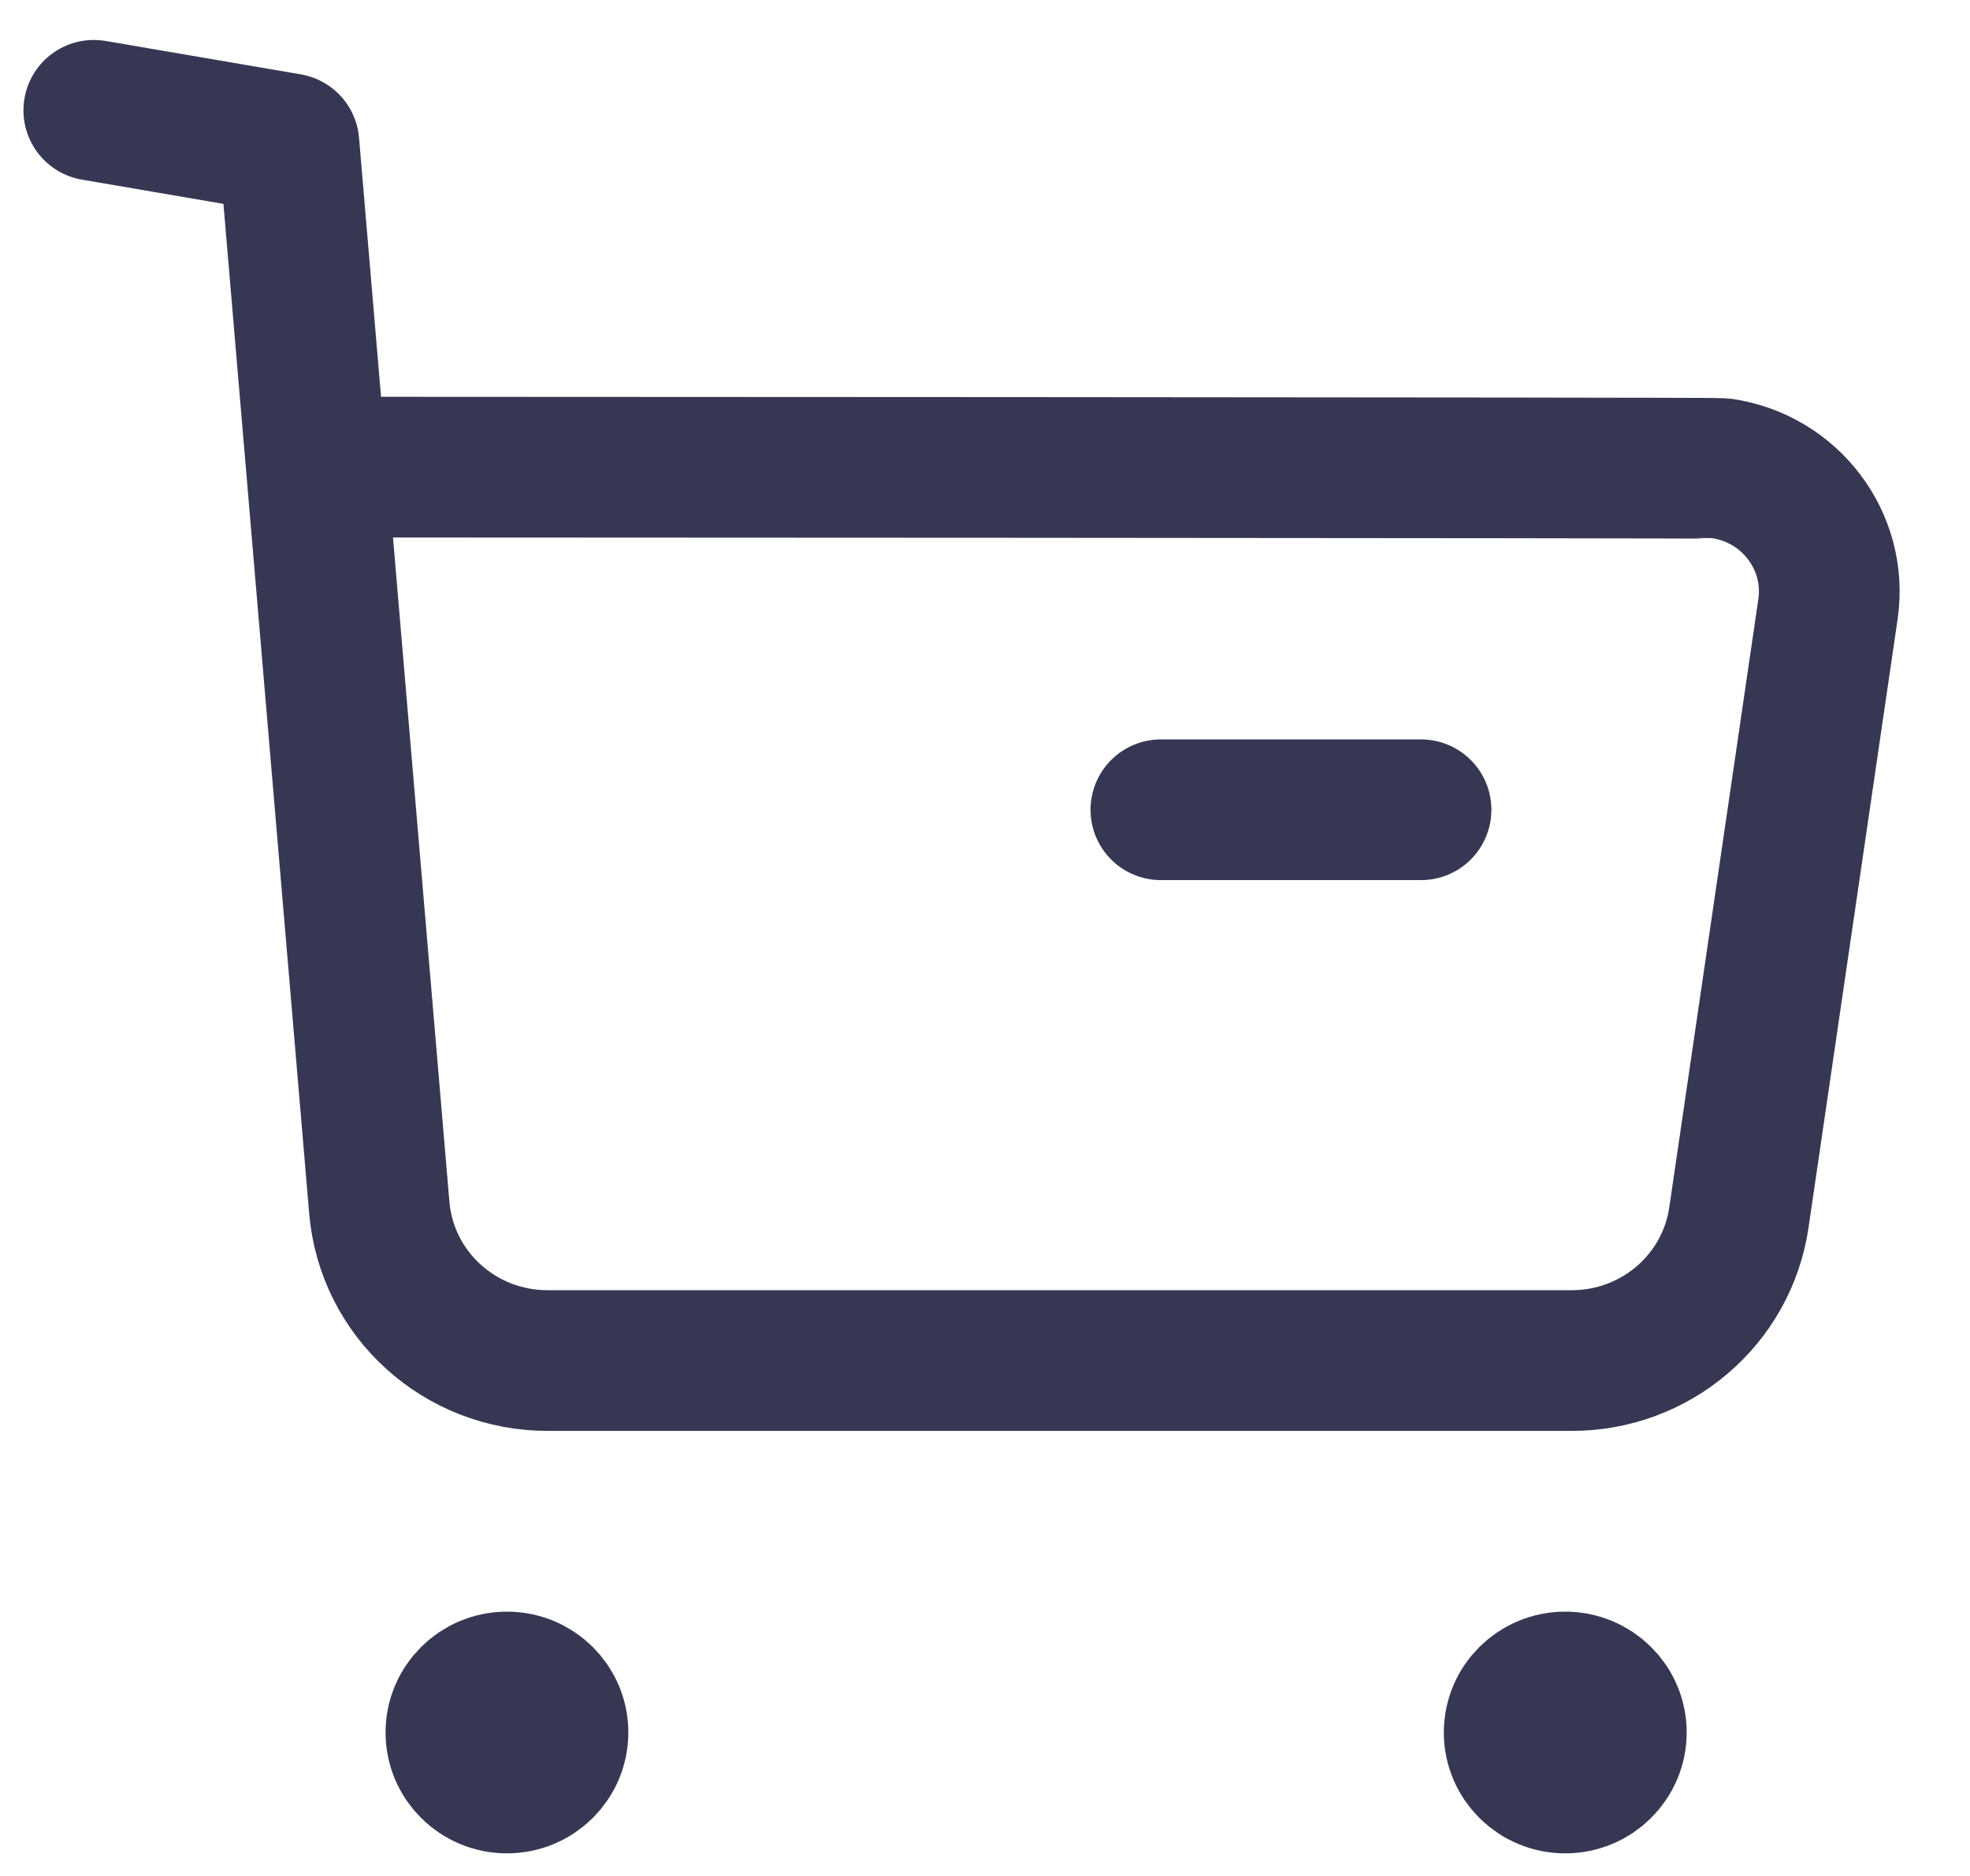
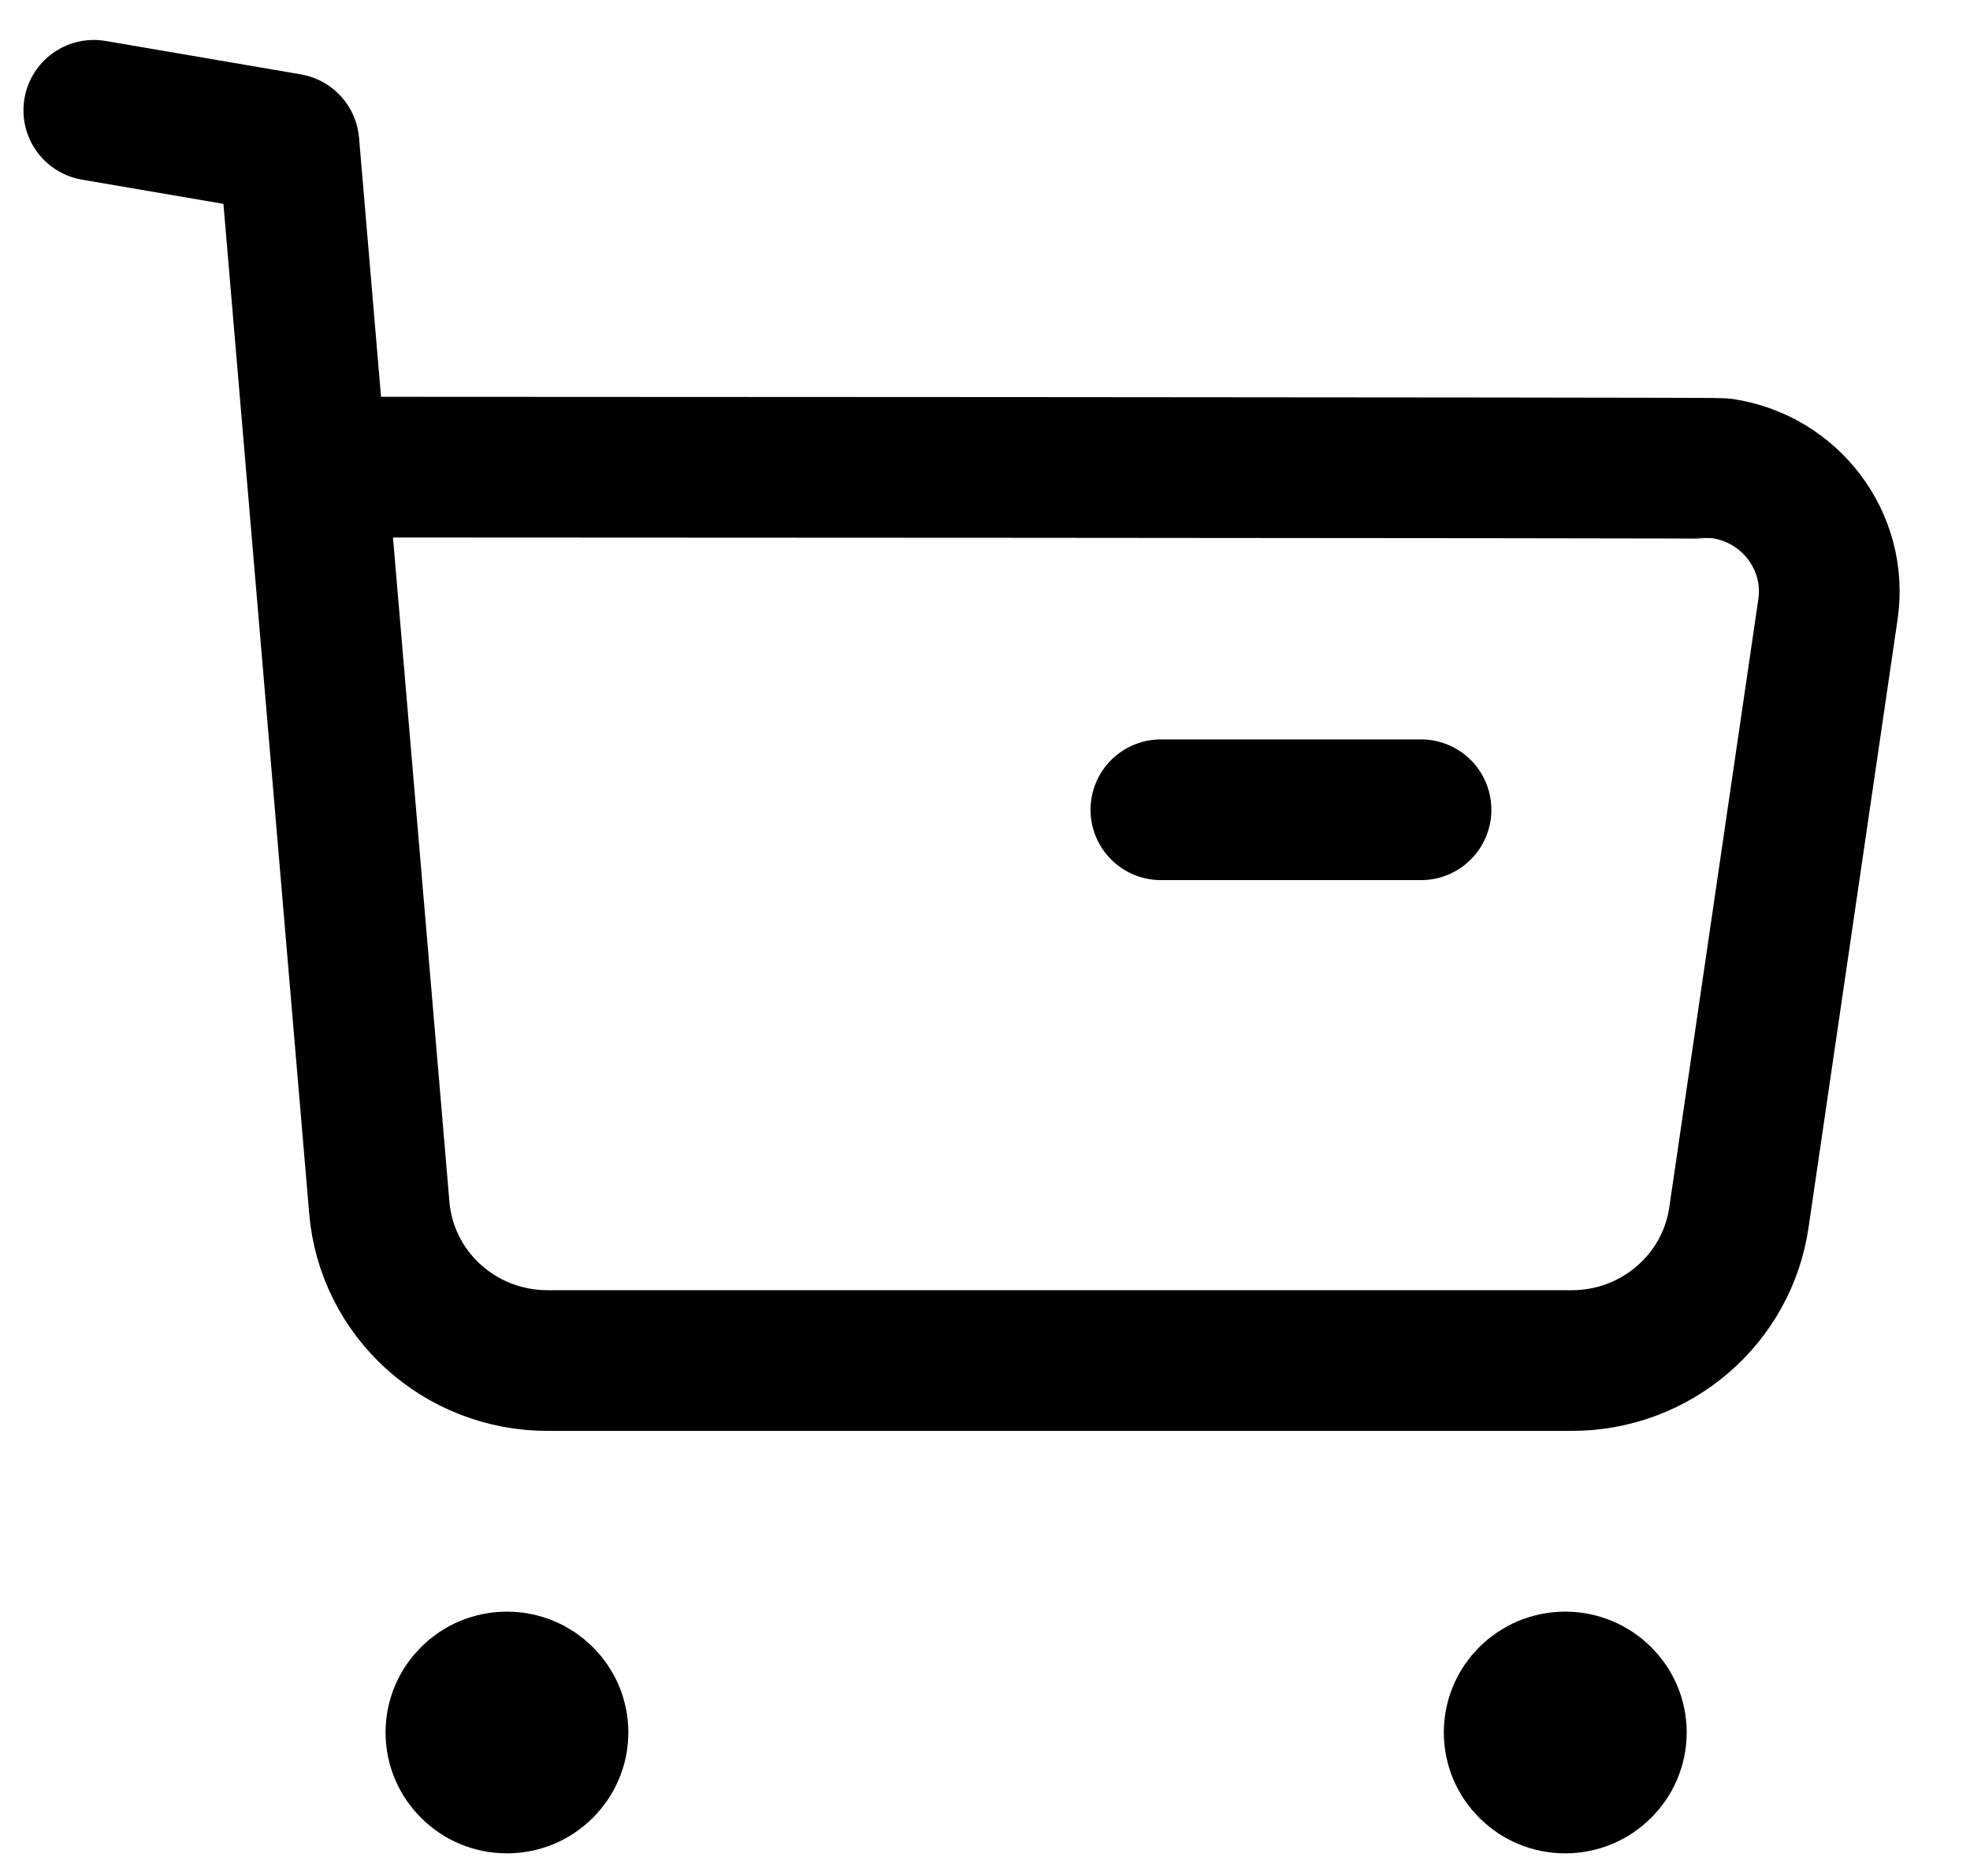
<svg xmlns="http://www.w3.org/2000/svg" width="21" height="20" viewBox="0 0 21 20" fill="none">
-   <path d="M1 1.176L3.08 1.532L4.043 12.871C4.12 13.798 4.903 14.508 5.843 14.505H16.752C17.649 14.507 18.41 13.855 18.537 12.977L19.486 6.495C19.592 5.771 19.083 5.099 18.351 4.994C18.287 4.985 3.414 4.98 3.414 4.98" stroke="#363853" stroke-width="1.5" stroke-linecap="round" stroke-linejoin="round" />
-   <path d="M12.375 8.633H15.148" stroke="#363853" stroke-width="1.5" stroke-linecap="round" stroke-linejoin="round" />
-   <path fill-rule="evenodd" clip-rule="evenodd" d="M5.404 17.932C5.705 17.932 5.948 18.173 5.948 18.47C5.948 18.767 5.705 19.009 5.404 19.009C5.103 19.009 4.86 18.767 4.86 18.47C4.86 18.173 5.103 17.932 5.404 17.932Z" fill="#363853" stroke="#363853" stroke-width="1.5" stroke-linecap="round" stroke-linejoin="round" />
-   <path fill-rule="evenodd" clip-rule="evenodd" d="M16.685 17.932C16.986 17.932 17.23 18.173 17.23 18.47C17.23 18.767 16.986 19.009 16.685 19.009C16.384 19.009 16.141 18.767 16.141 18.47C16.141 18.173 16.384 17.932 16.685 17.932Z" fill="#363853" stroke="#363853" stroke-width="1.5" stroke-linecap="round" stroke-linejoin="round" />
+   <path d="M1 1.176L3.08 1.532L4.043 12.871C4.12 13.798 4.903 14.508 5.843 14.505H16.752C17.649 14.507 18.41 13.855 18.537 12.977L19.486 6.495C19.592 5.771 19.083 5.099 18.351 4.994C18.287 4.985 3.414 4.98 3.414 4.98" stroke="#000000" stroke-width="1.5" stroke-linecap="round" stroke-linejoin="round" />
+   <path d="M12.375 8.633H15.148" stroke="#000000" stroke-width="1.5" stroke-linecap="round" stroke-linejoin="round" />
+   <path fill-rule="evenodd" clip-rule="evenodd" d="M5.404 17.932C5.705 17.932 5.948 18.173 5.948 18.47C5.948 18.767 5.705 19.009 5.404 19.009C5.103 19.009 4.86 18.767 4.86 18.47C4.86 18.173 5.103 17.932 5.404 17.932Z" fill="#000000" stroke="#000000" stroke-width="1.5" stroke-linecap="round" stroke-linejoin="round" />
+   <path fill-rule="evenodd" clip-rule="evenodd" d="M16.685 17.932C16.986 17.932 17.23 18.173 17.23 18.47C17.23 18.767 16.986 19.009 16.685 19.009C16.384 19.009 16.141 18.767 16.141 18.47C16.141 18.173 16.384 17.932 16.685 17.932Z" fill="#000000" stroke="#000000" stroke-width="1.5" stroke-linecap="round" stroke-linejoin="round" />
</svg>
